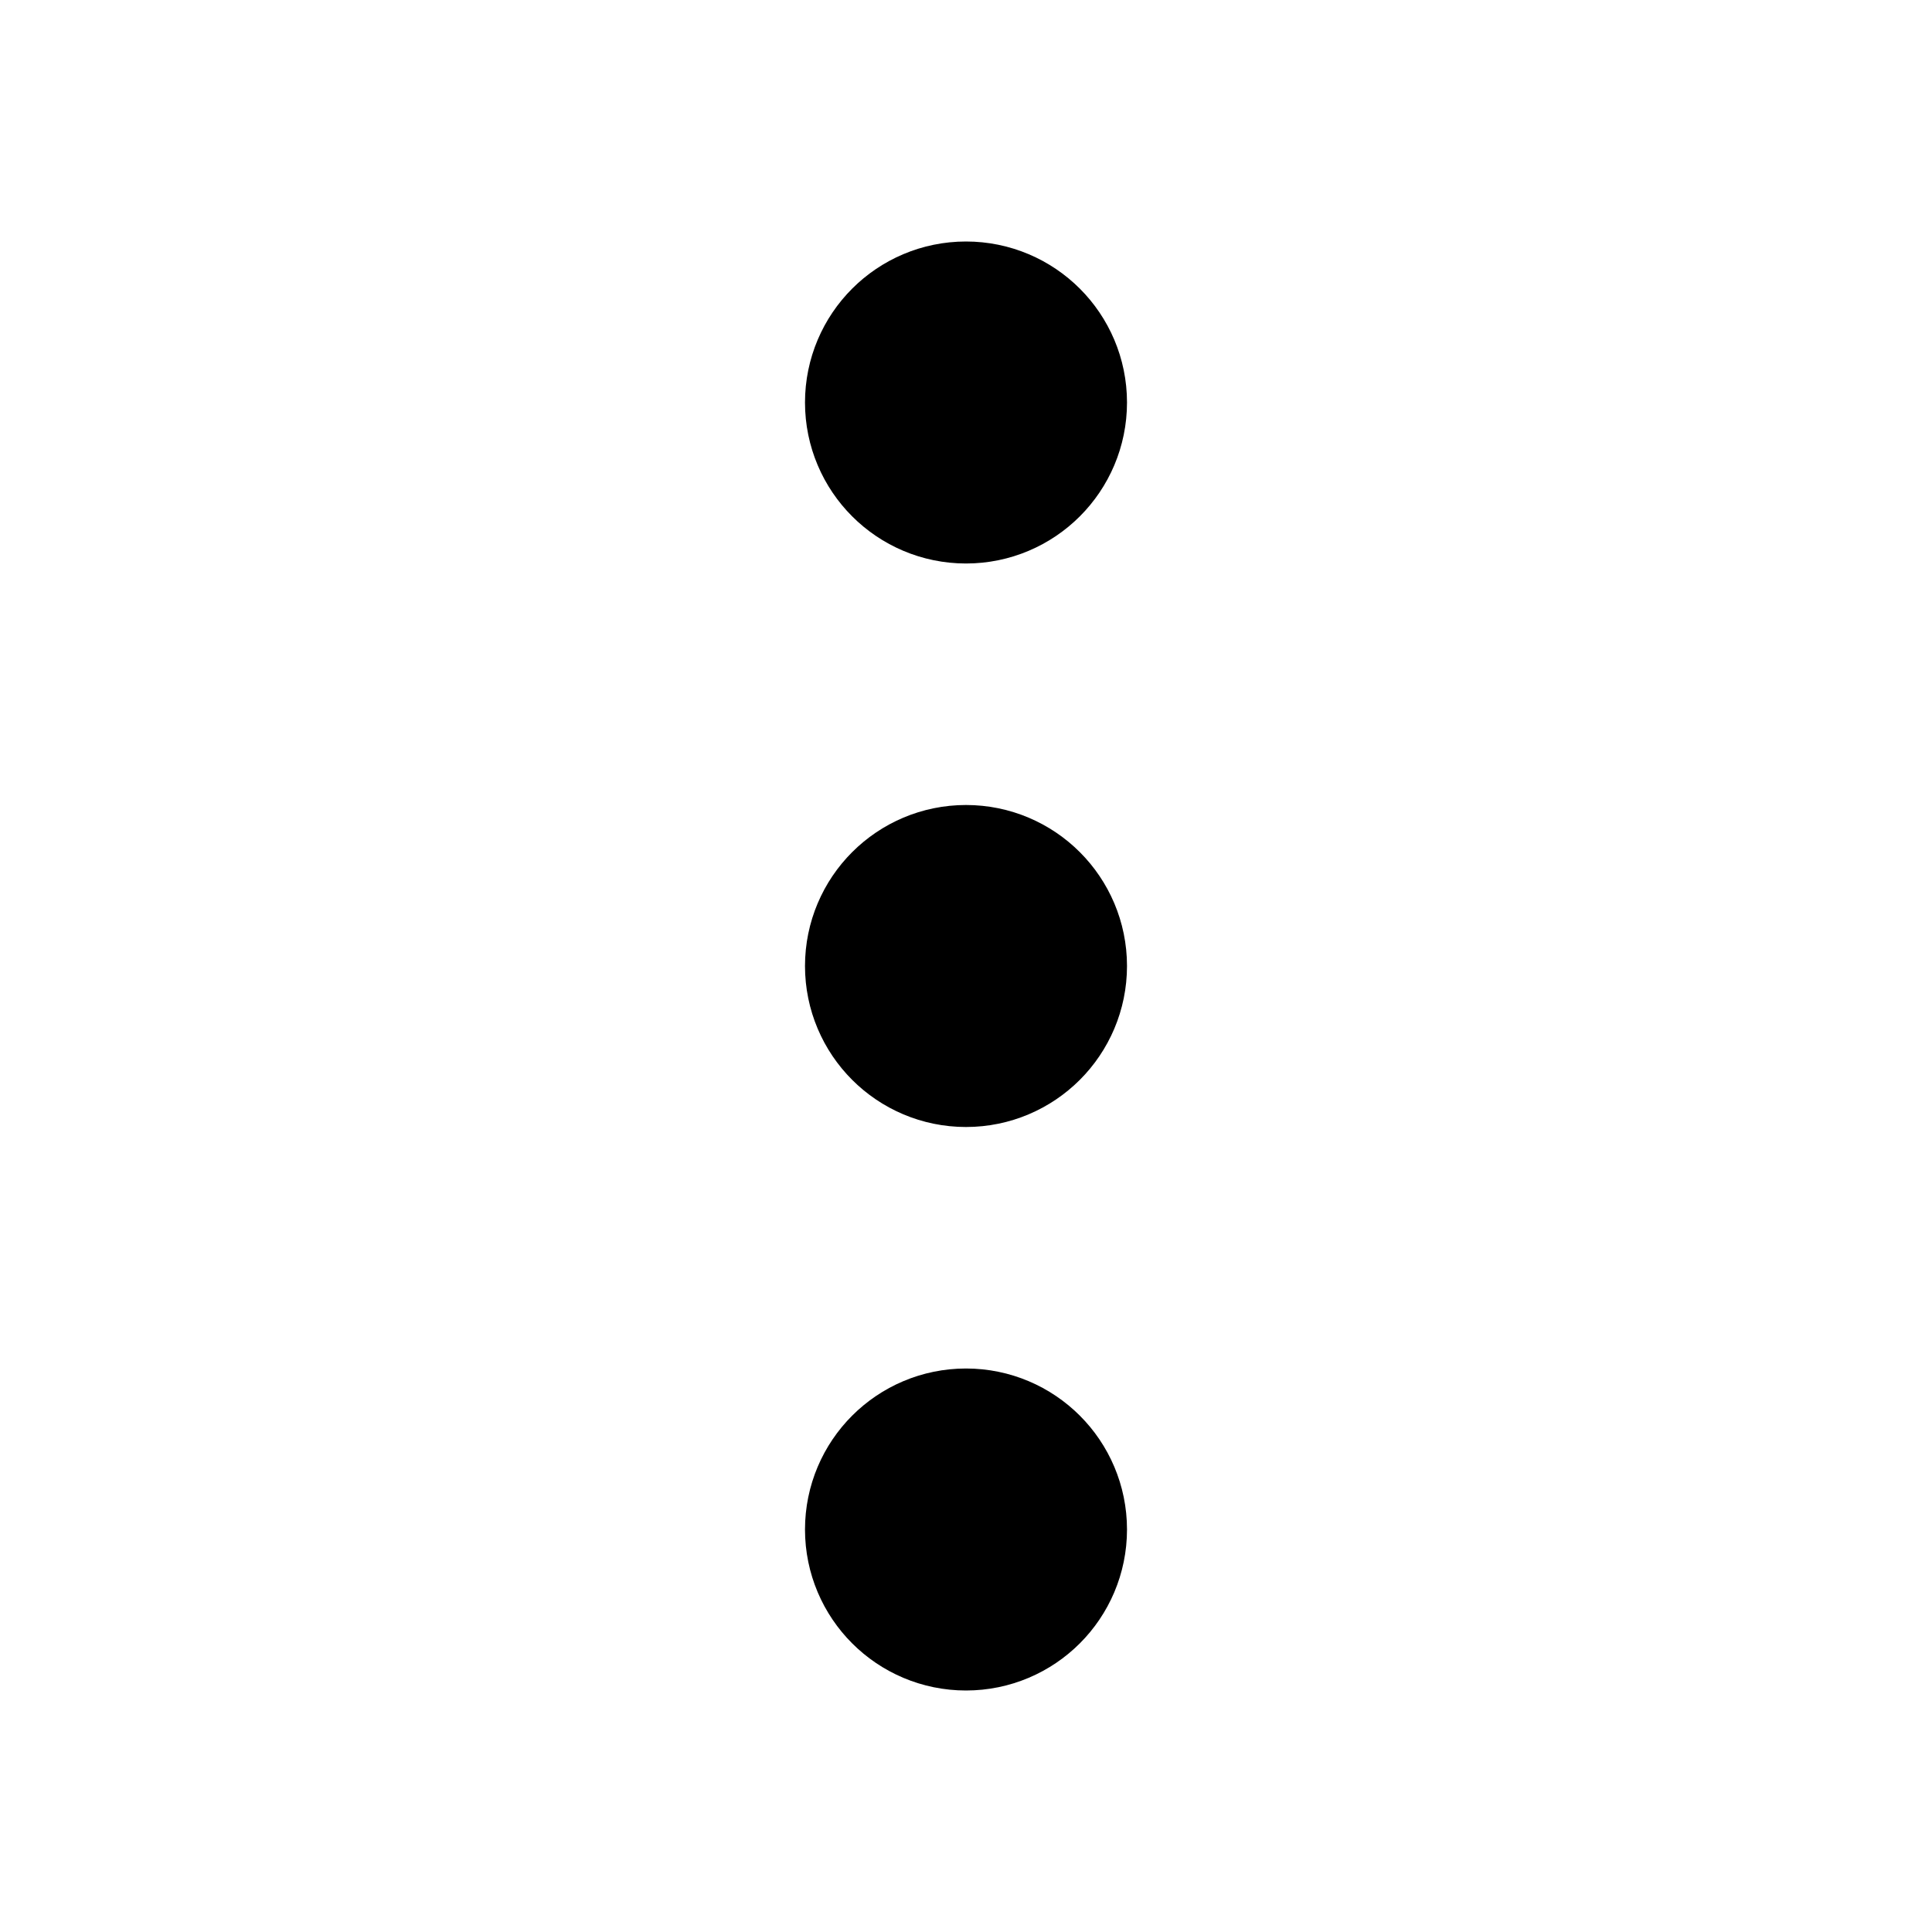
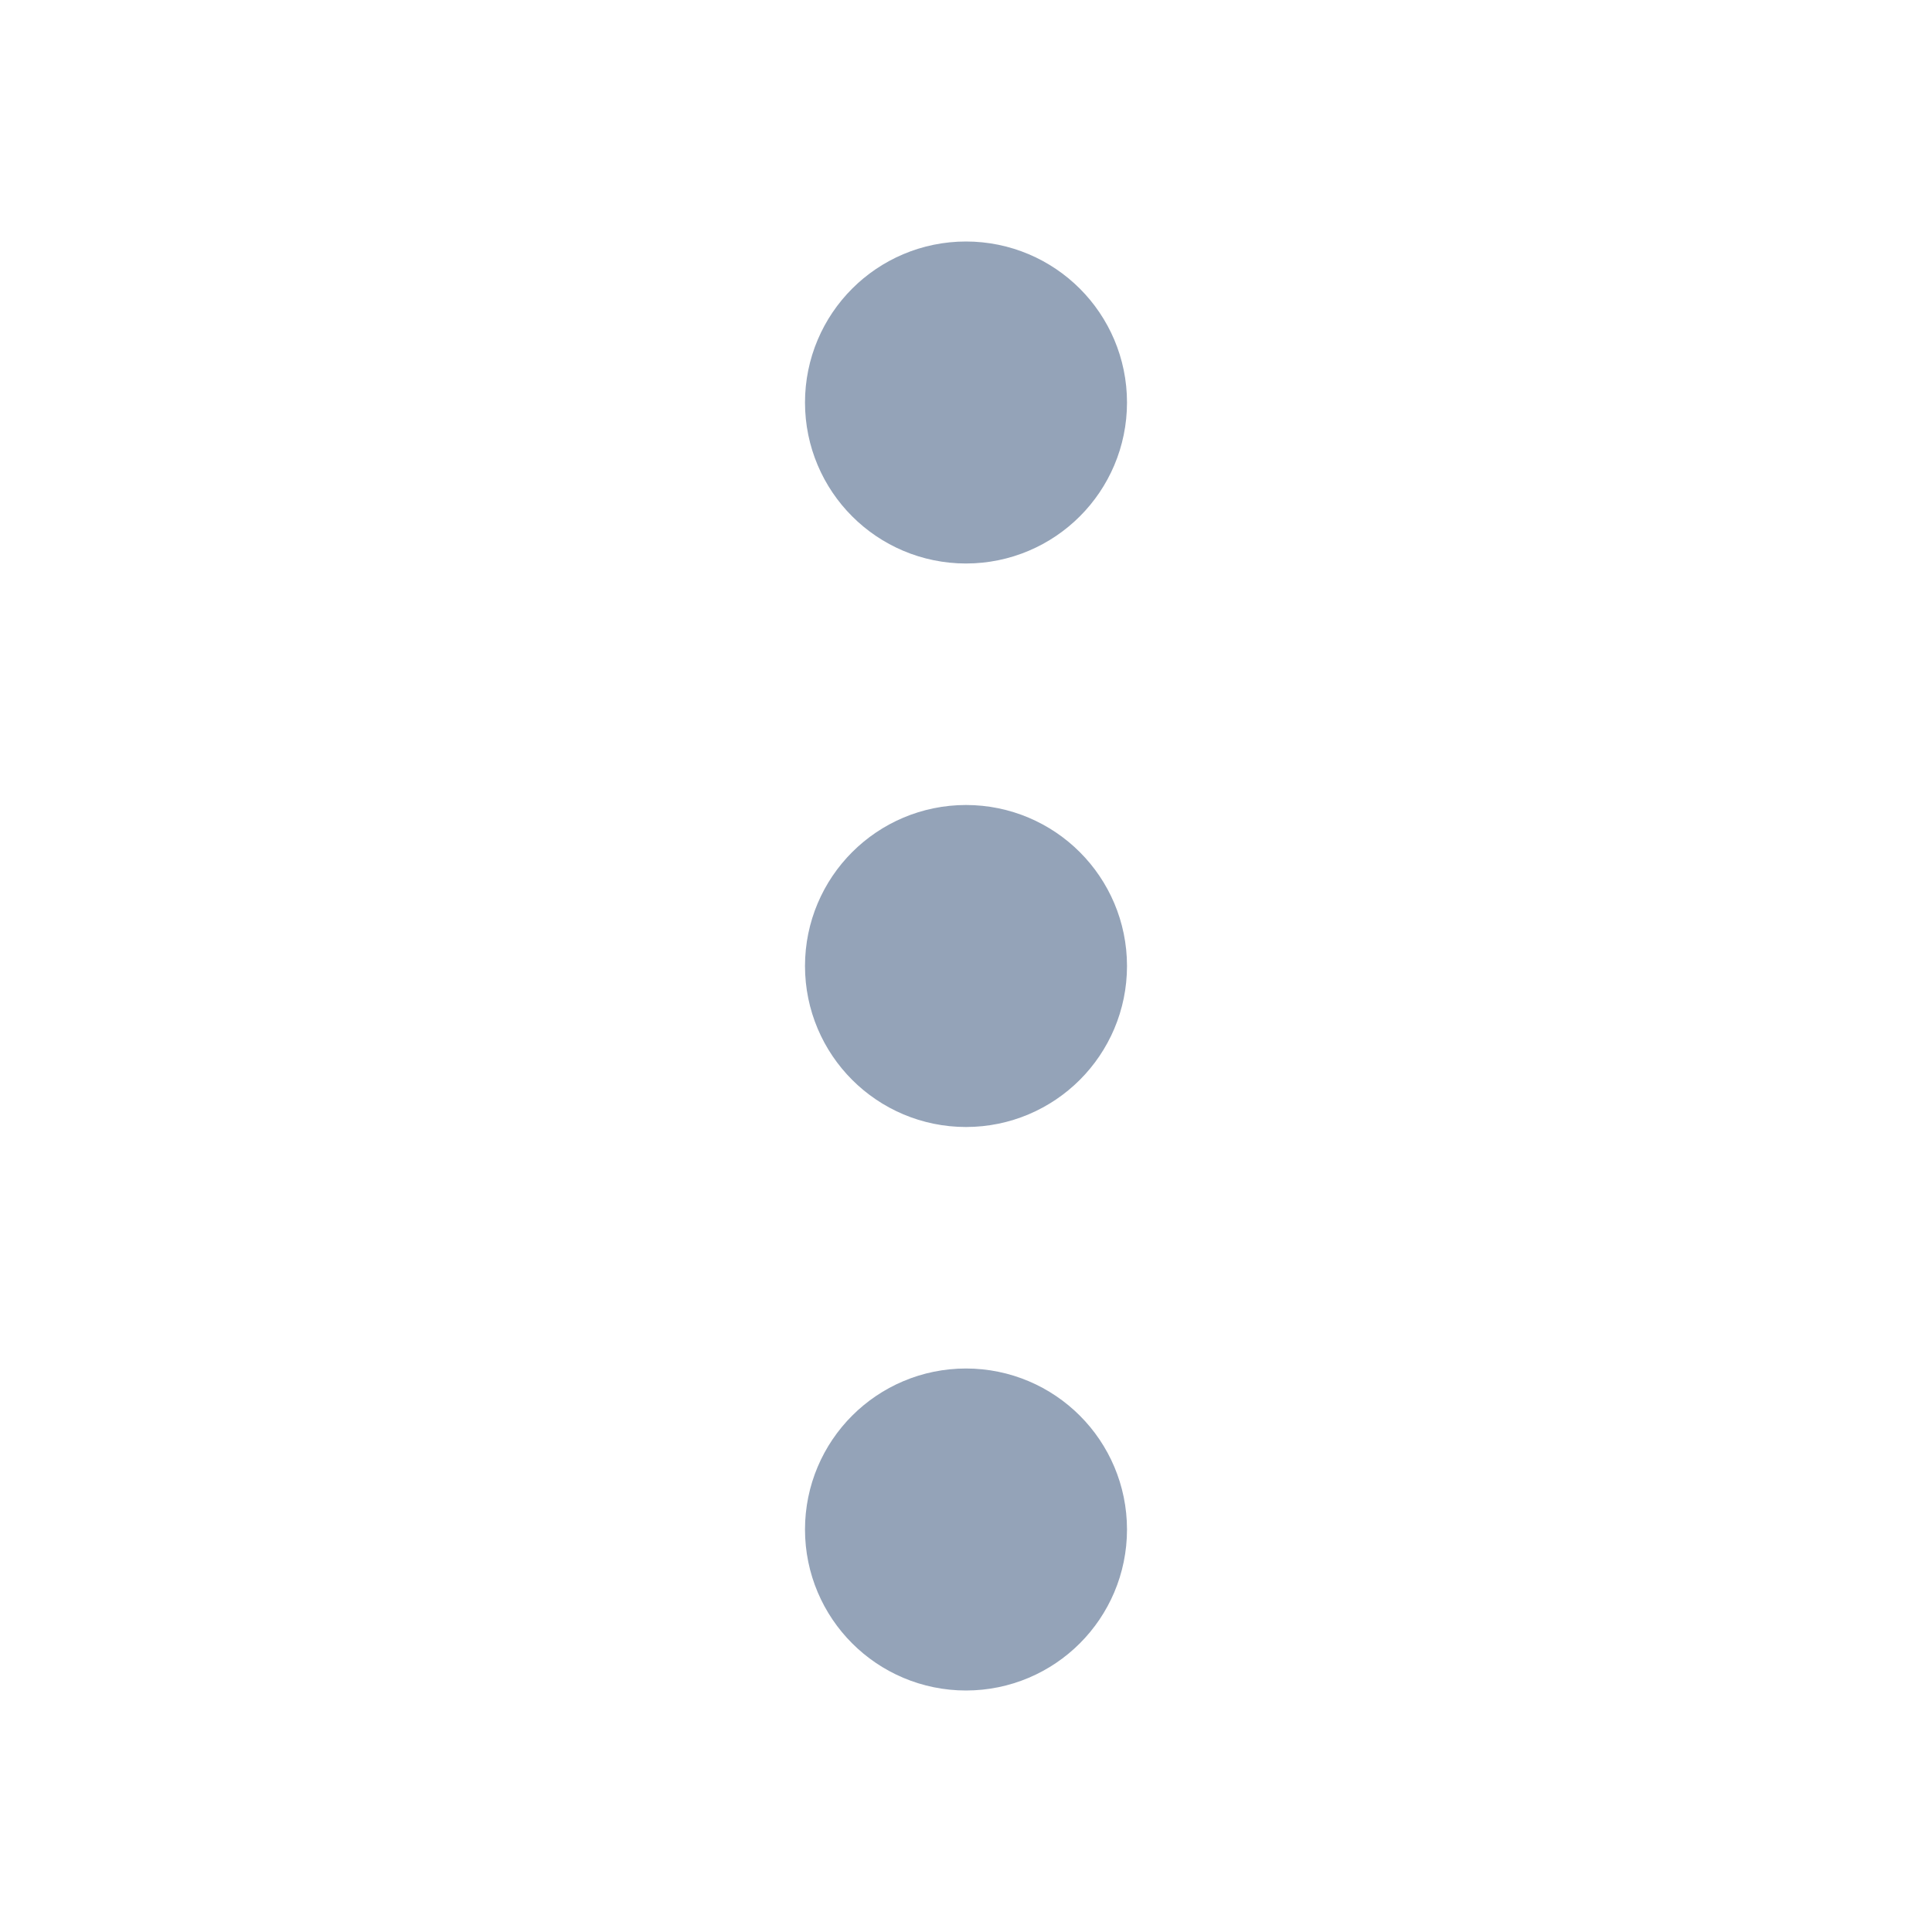
- <svg xmlns="http://www.w3.org/2000/svg" class="h-6 w-6" fill="none" viewBox="0 0 24 24" stroke="currentColor">
+ <svg xmlns="http://www.w3.org/2000/svg" class="h-6 w-6" fill="none" viewBox="0 0 24 24" stroke="#94a3b8">
  <path stroke-linecap="round" stroke-linejoin="round" stroke-width="2" d="M12 5v.01M12 12v.01M12 19v.01M12 6a1 1 0 110-2 1 1 0 010 2zm0 7a1 1 0 110-2 1 1 0 010 2zm0 7a1 1 0 110-2 1 1 0 010 2z" />
</svg>
